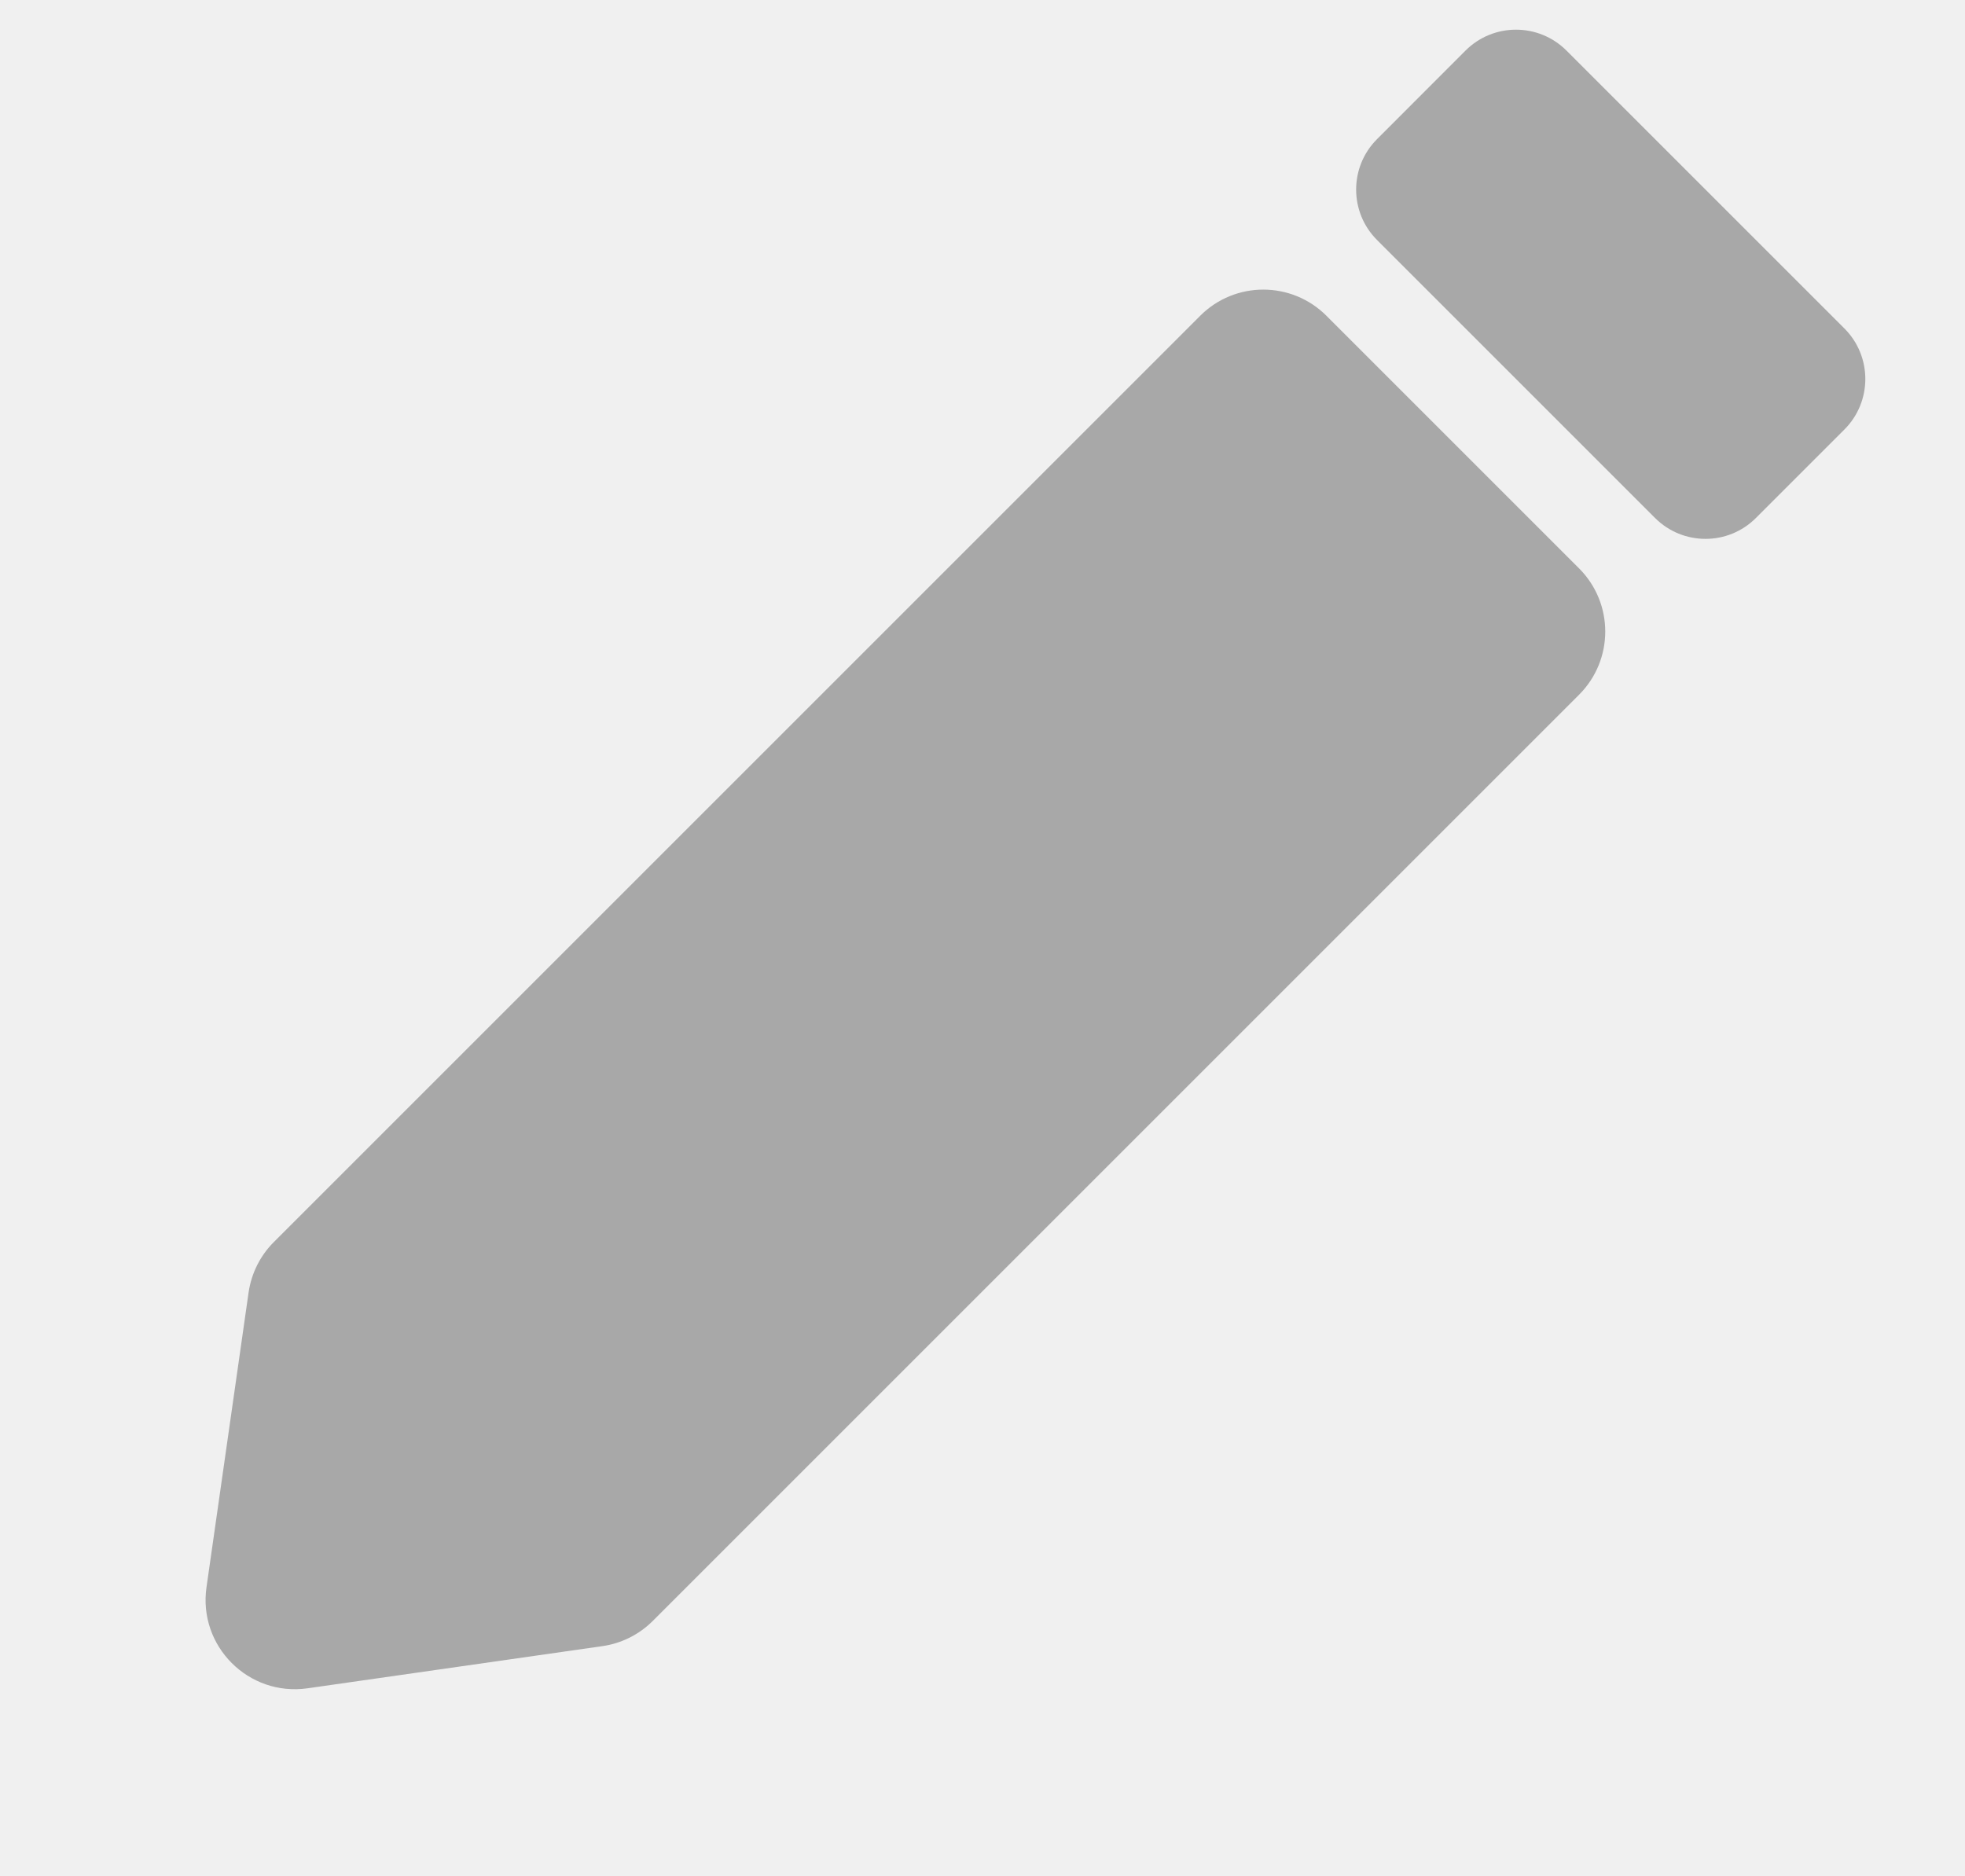
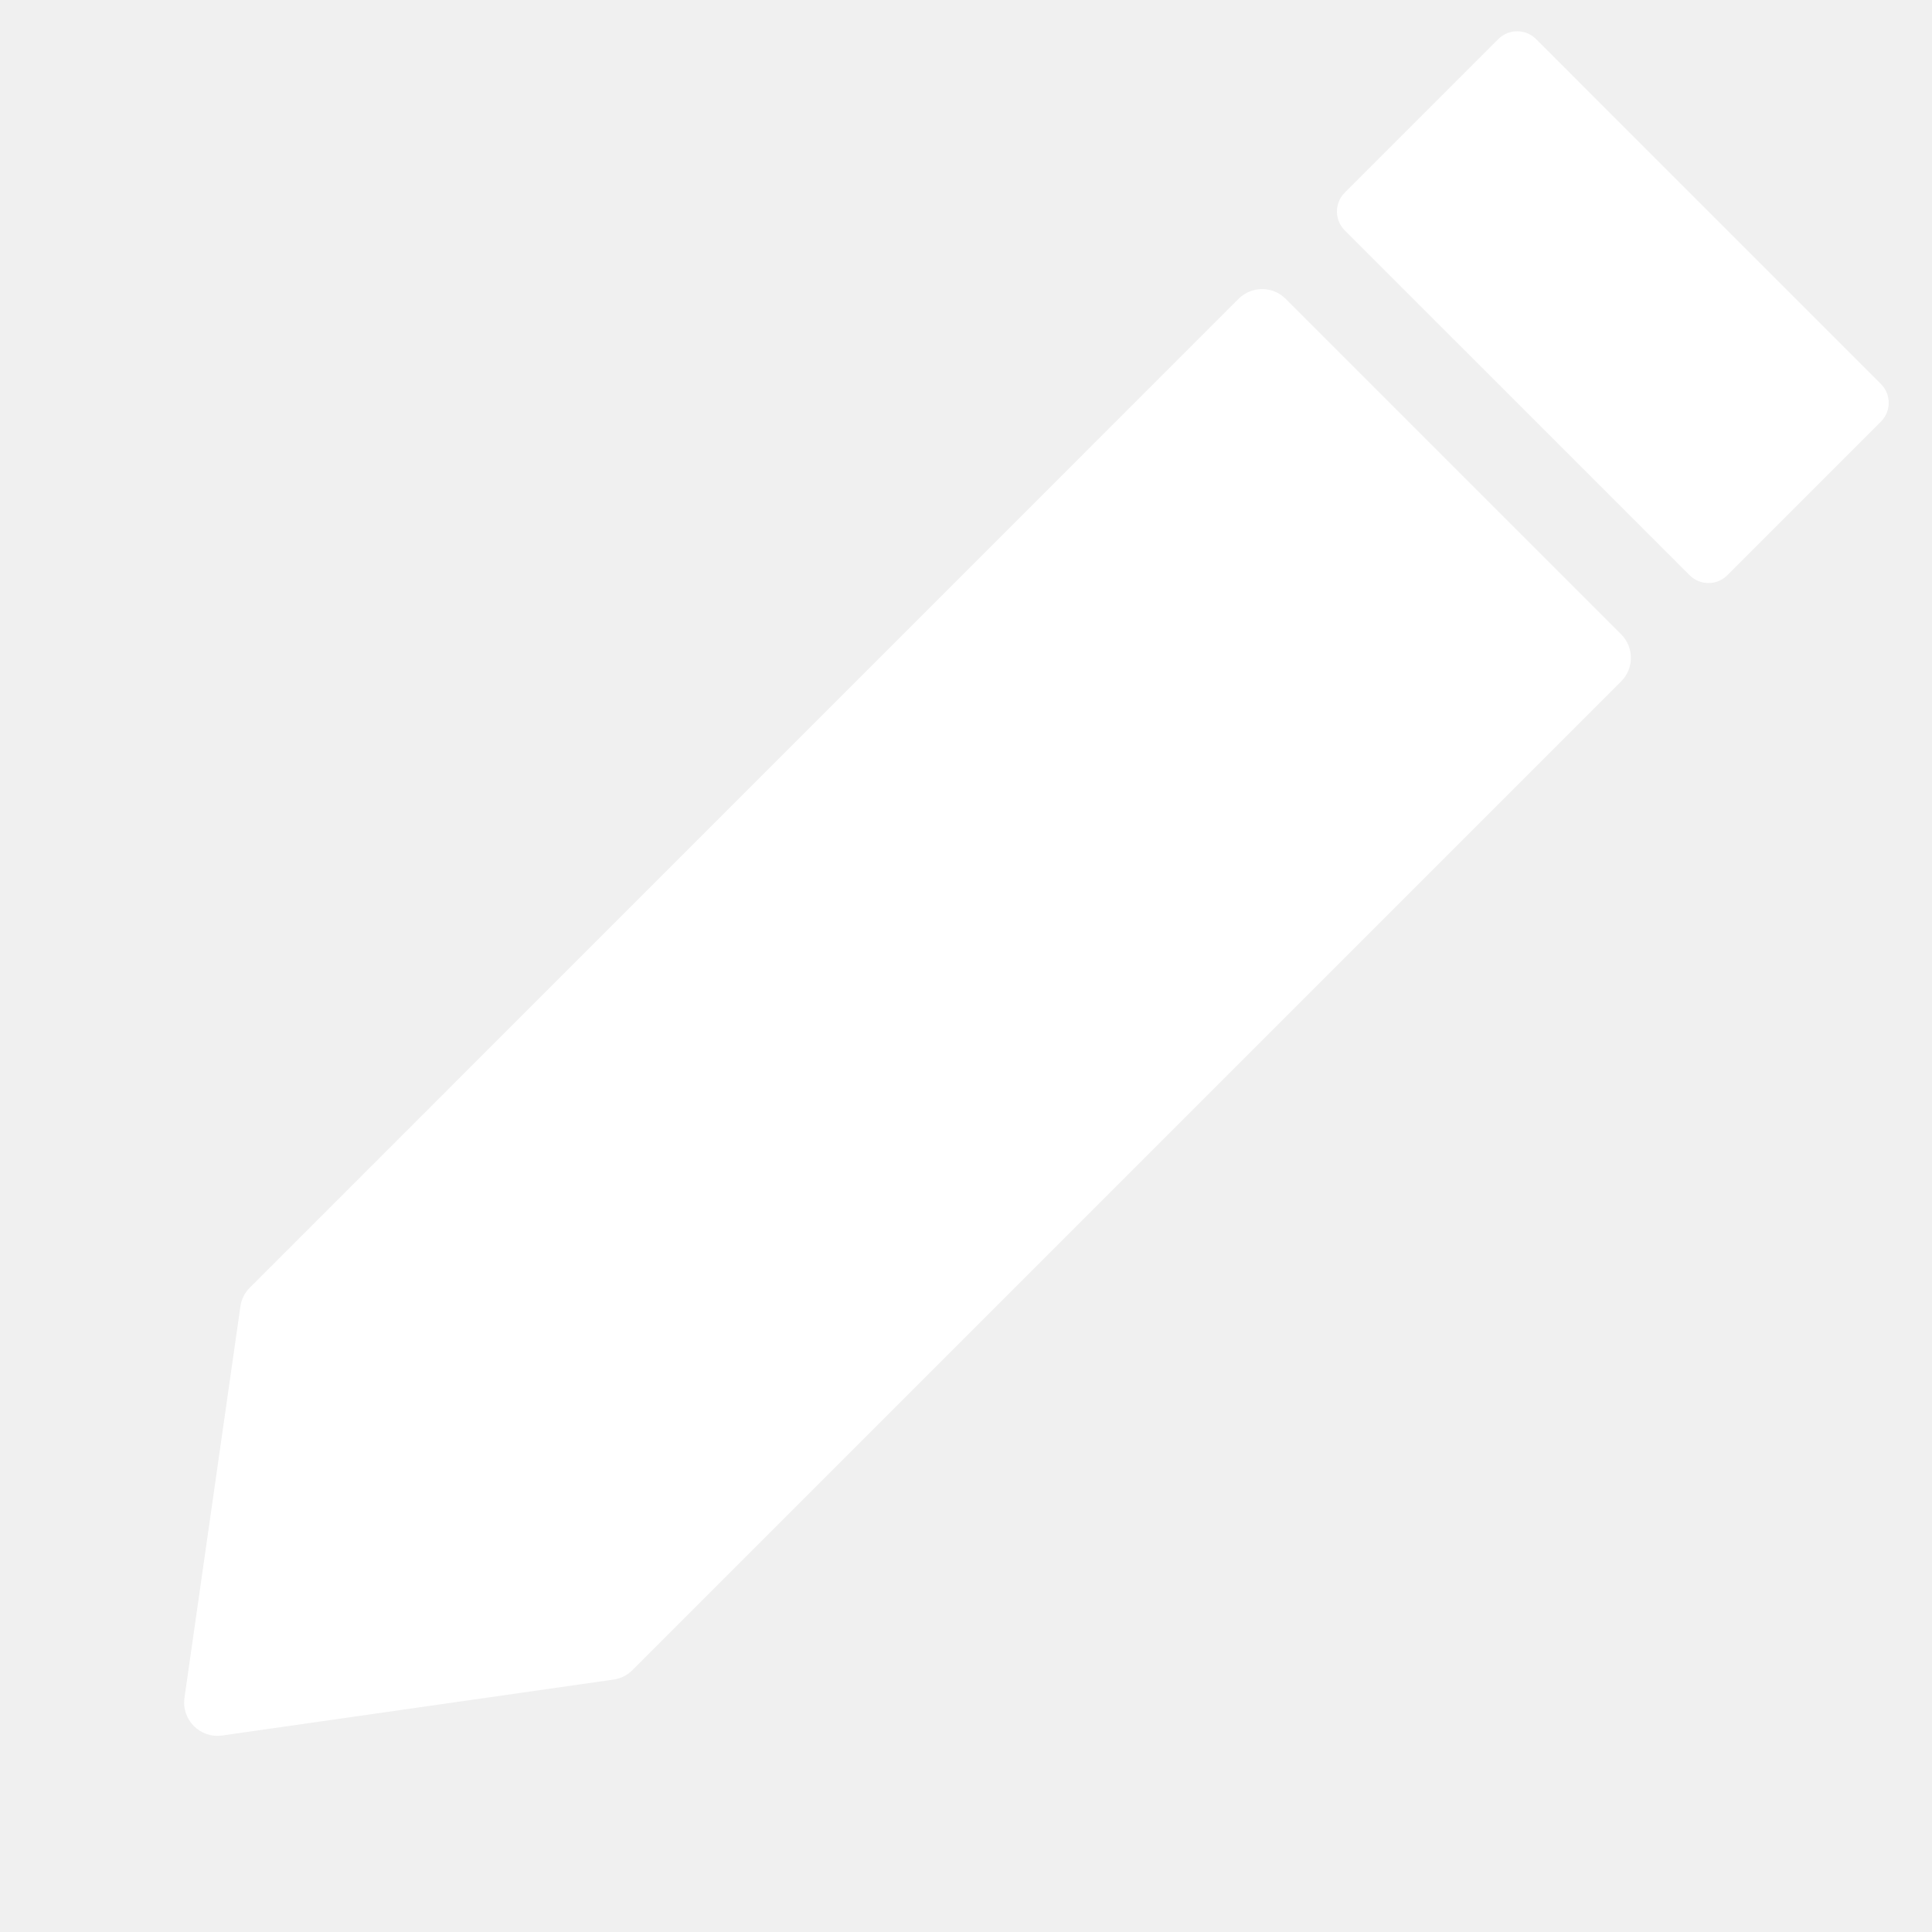
- <svg xmlns="http://www.w3.org/2000/svg" width="22" height="21" viewBox="0 0 22 21" fill="none">
-   <path d="M7.309 18.149C7.156 18.302 6.957 18.402 6.743 18.432L3.443 18.904C2.783 18.998 2.217 18.432 2.312 17.772L2.783 14.473C2.814 14.258 2.913 14.06 3.066 13.907L13.437 3.536C13.827 3.145 14.46 3.145 14.851 3.536L17.679 6.364C18.07 6.755 18.07 7.388 17.679 7.779L7.309 18.149Z" fill="#A8A8A8" />
-   <path d="M16.407 0.567C16.72 0.254 17.226 0.254 17.539 0.567L20.65 3.678C20.962 3.99 20.962 4.497 20.65 4.809L19.66 5.799C19.348 6.112 18.841 6.112 18.529 5.799L15.418 2.688C15.105 2.376 15.105 1.869 15.418 1.557L16.407 0.567Z" fill="#A8A8A8" />
+ <svg xmlns="http://www.w3.org/2000/svg" width="58" height="58" viewBox="0 0 58 58" fill="none">
+   <path d="M18.984 50.14C18.831 50.293 18.633 50.392 18.419 50.422L6.67 52.101C6.01 52.195 5.444 51.63 5.538 50.97L7.217 39.221C7.247 39.006 7.346 38.808 7.5 38.655L37.183 8.971C37.574 8.581 38.207 8.581 38.597 8.971L48.668 19.042C49.058 19.433 49.058 20.066 48.668 20.456L18.984 50.14Z" fill="white" />
+   <path d="M44.981 1.173C45.294 0.861 45.8 0.861 46.113 1.173L56.466 11.527C56.779 11.839 56.779 12.345 56.466 12.658L51.855 17.269C51.543 17.581 51.036 17.581 50.724 17.269L40.37 6.916C40.058 6.603 40.058 6.097 40.37 5.784L44.981 1.173Z" fill="white" />
</svg>
